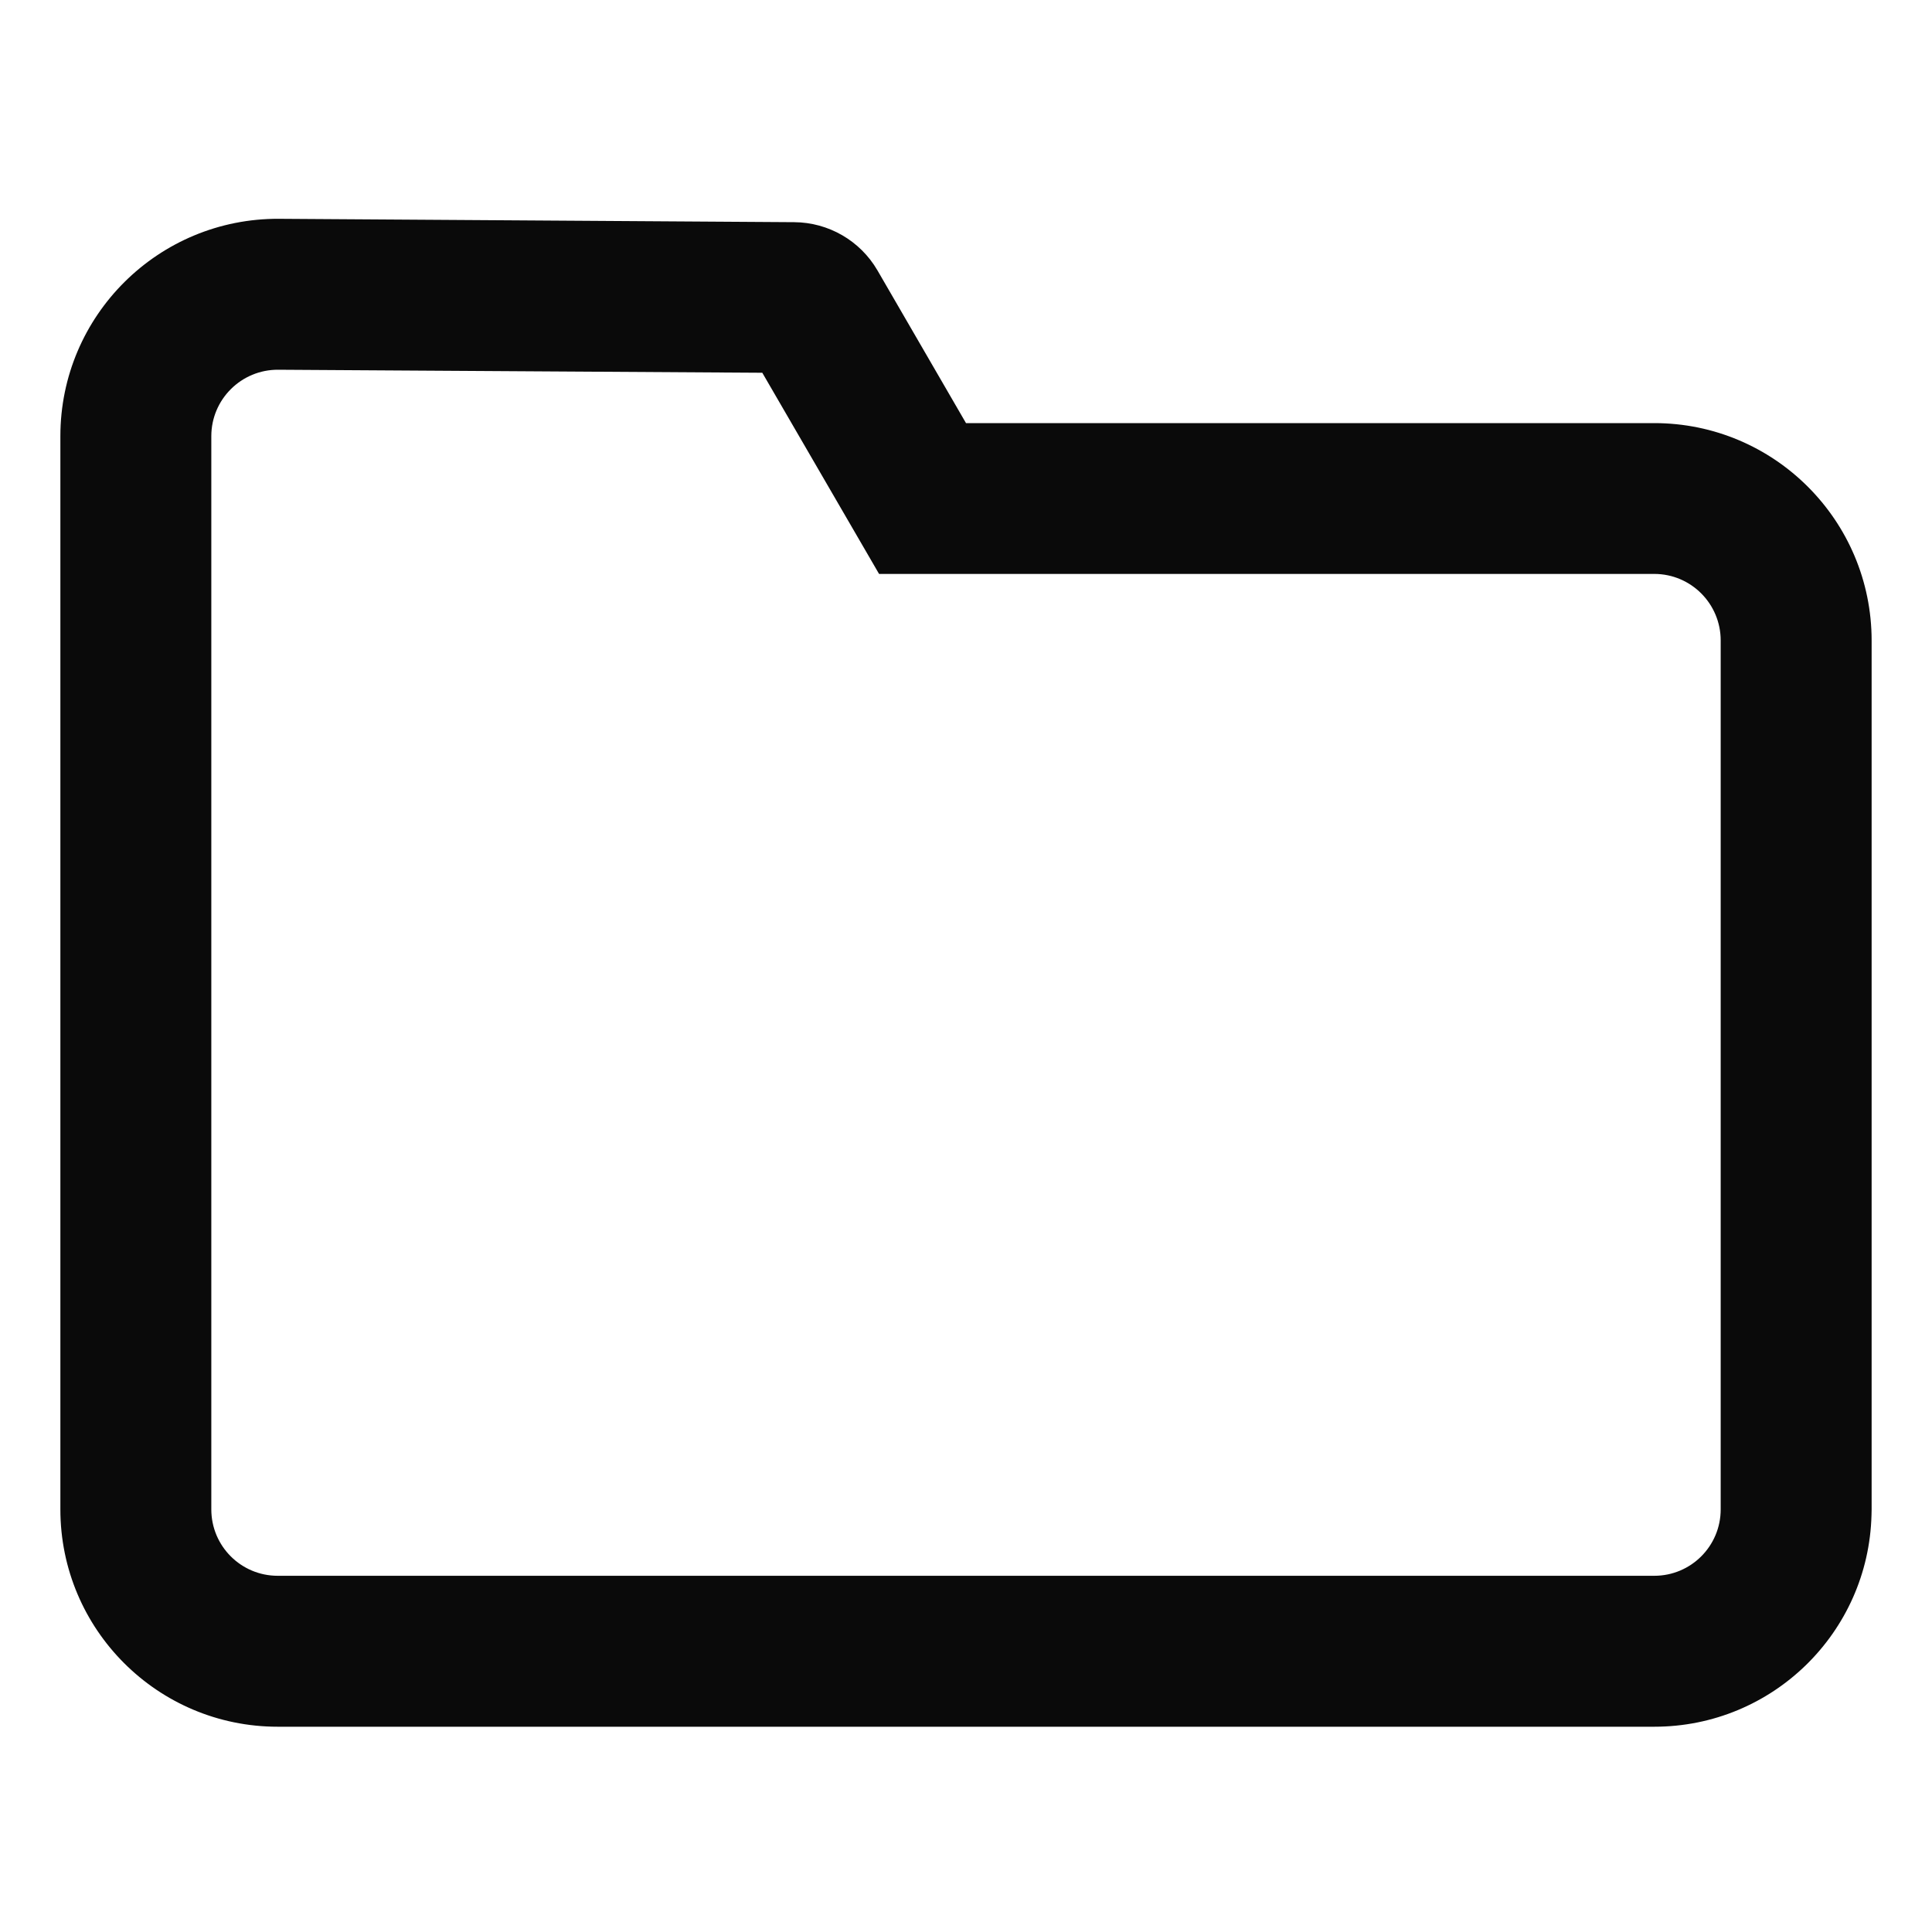
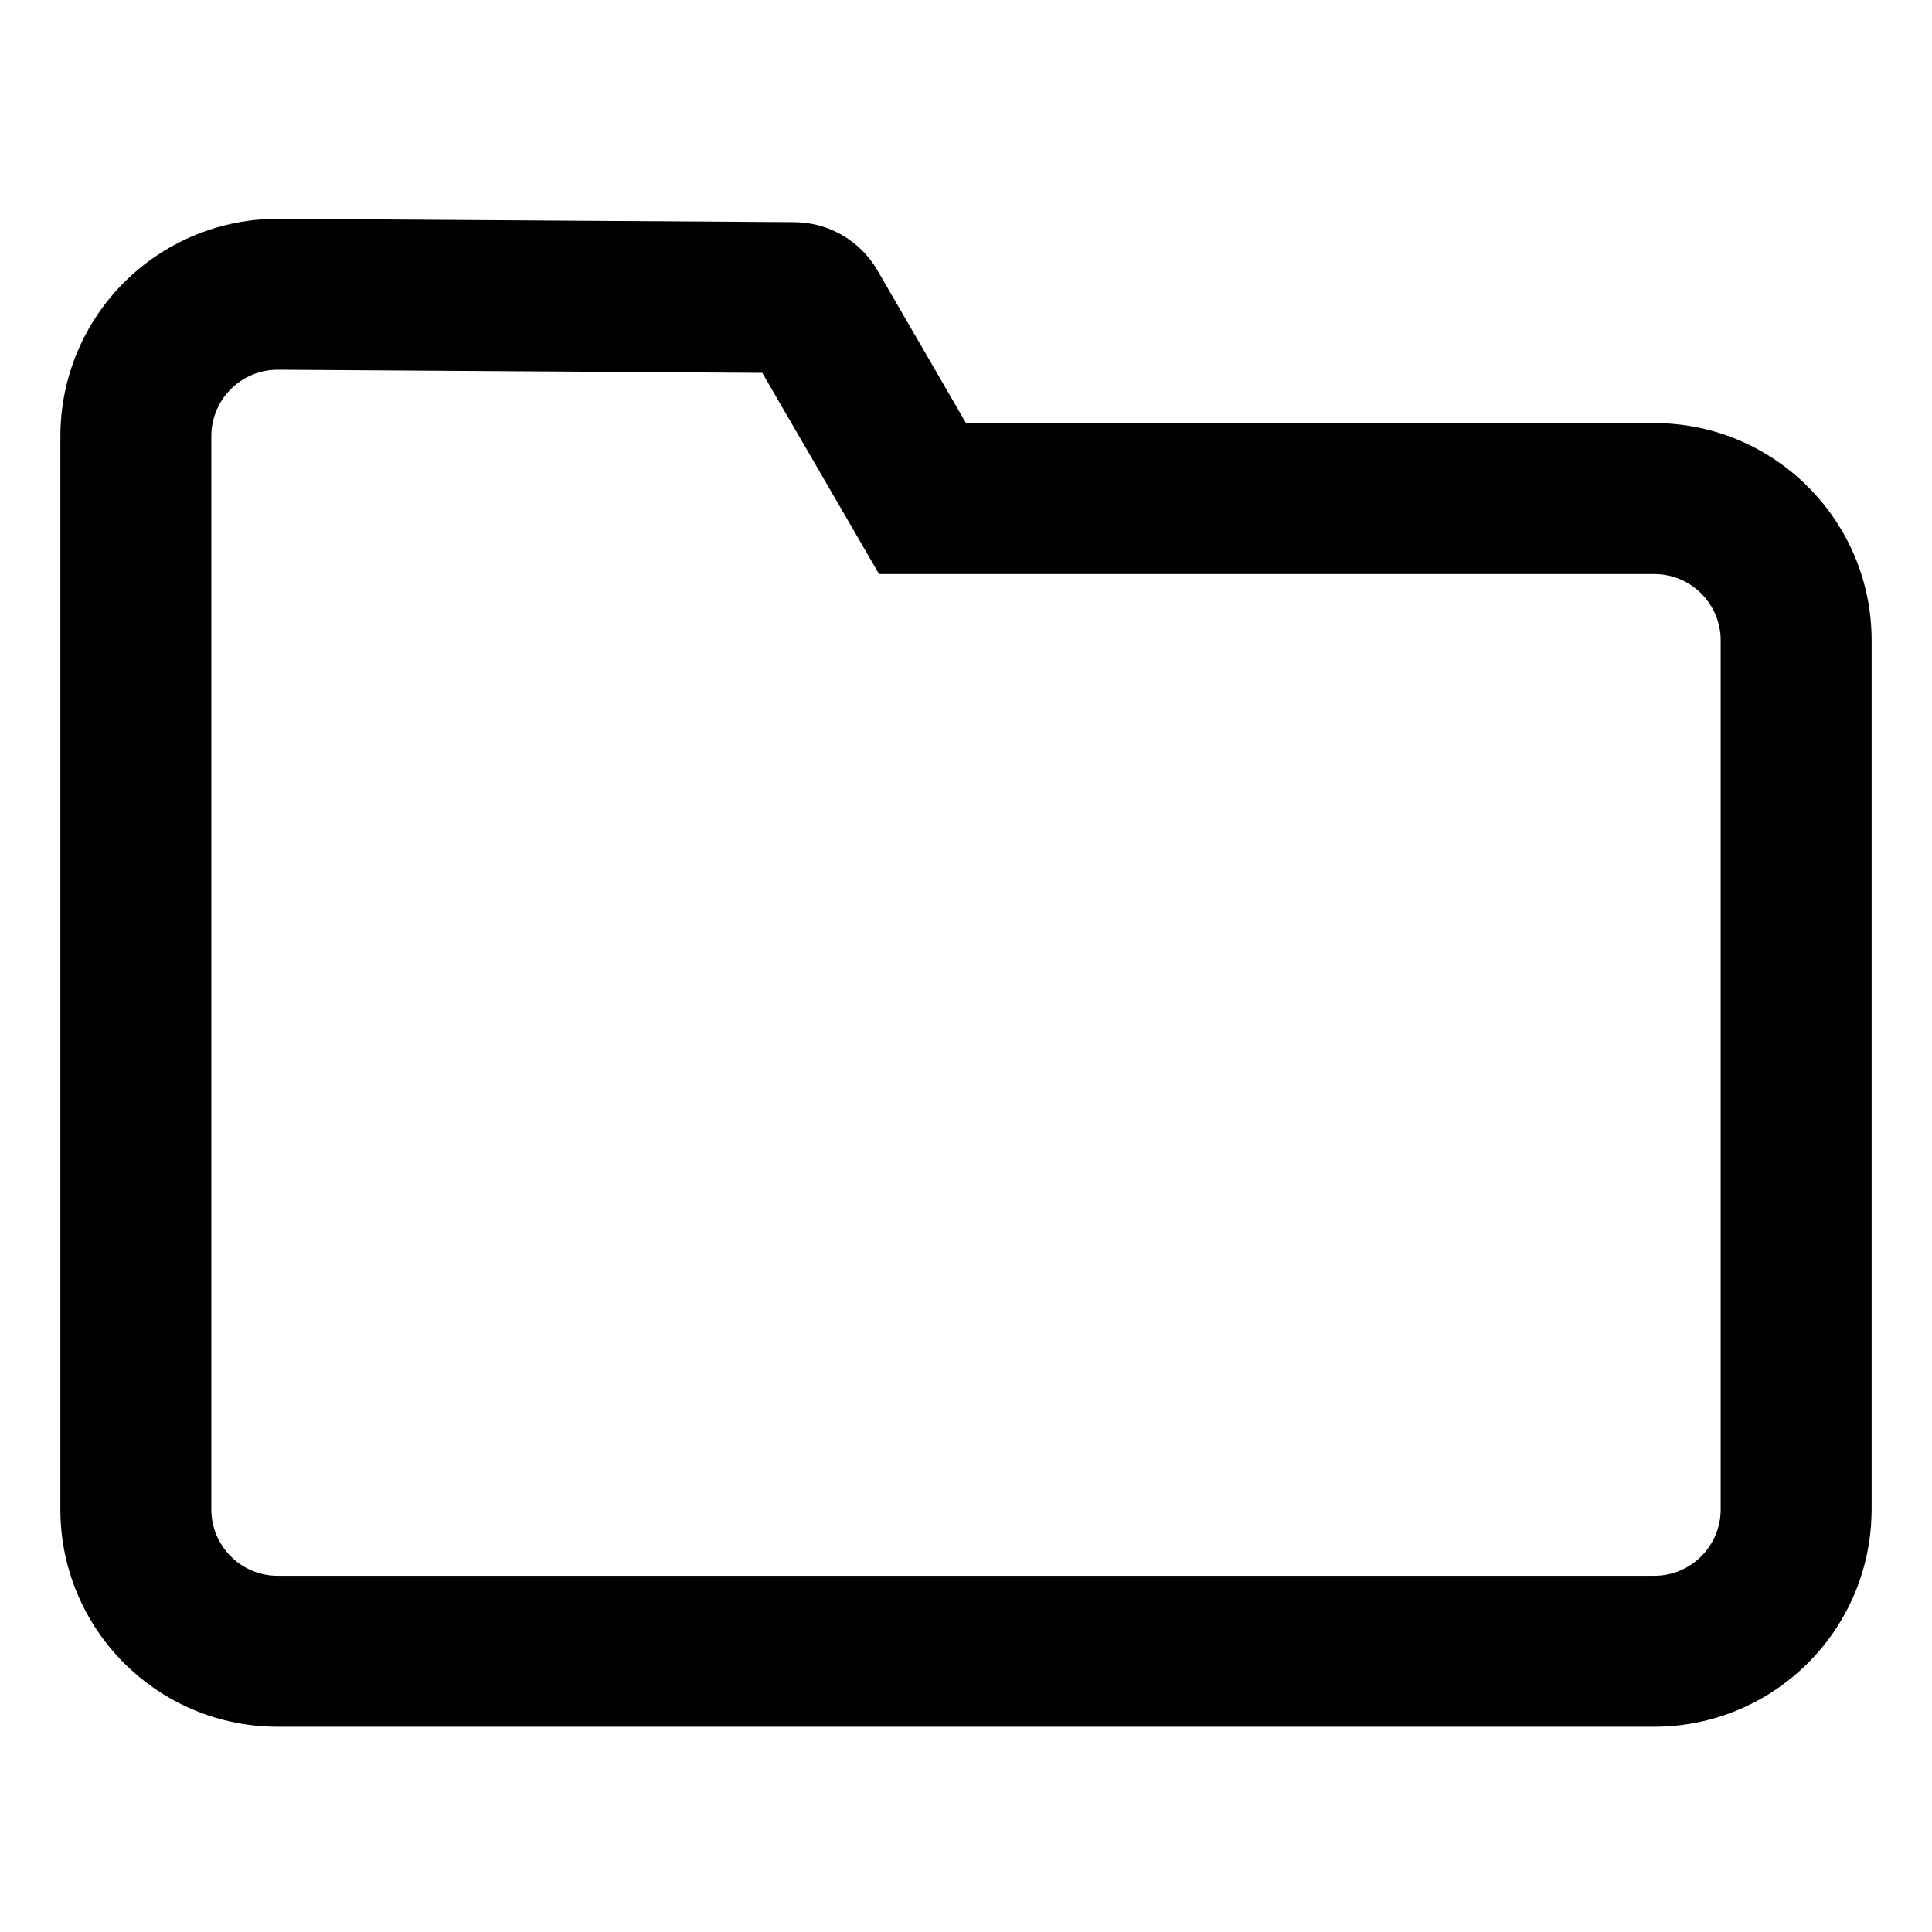
- <svg xmlns="http://www.w3.org/2000/svg" width="16" height="16">
-   <path fill="#0a0a0a" d="M6.578 1.84c.283.002.545.153.688.398L8 3.504h5.7c.994 0 1.8.807 1.8 1.801v7.195l-.001.047c-.025.973-.82 1.753-1.799 1.753H2.3C1.306 14.3.5 13.494.5 12.5V3.612c0-.999.813-1.806 1.812-1.8zM2.304 3.062c-.305-.002-.554.245-.554.55v8.888c0 .304.246.55.55.55h11.4c.304-0.0.55-.246.55-.55V5.304c0-.304-.246-.551-.55-.551H7.28l-.967-1.666z" />
+ <svg xmlns="http://www.w3.org/2000/svg" width="16" height="16" viewBox="0 0 16 16">
+   <path d="M6.578 1.84a.8.8 0 0 1 .688.398L8 3.504h5.7a1.8 1.8 0 0 1 1.8 1.8V12.5l-.001.047A1.8 1.8 0 0 1 13.7 14.3H2.3a1.8 1.8 0 0 1-1.8-1.8V3.612a1.8 1.8 0 0 1 1.812-1.8zM2.304 3.062a.55.55 0 0 0-.554.55V12.5c0 .303.246.55.55.55h11.4a.55.55 0 0 0 .55-.55V5.304a.55.55 0 0 0-.55-.55H7.28l-.967-1.666z" />
</svg>
